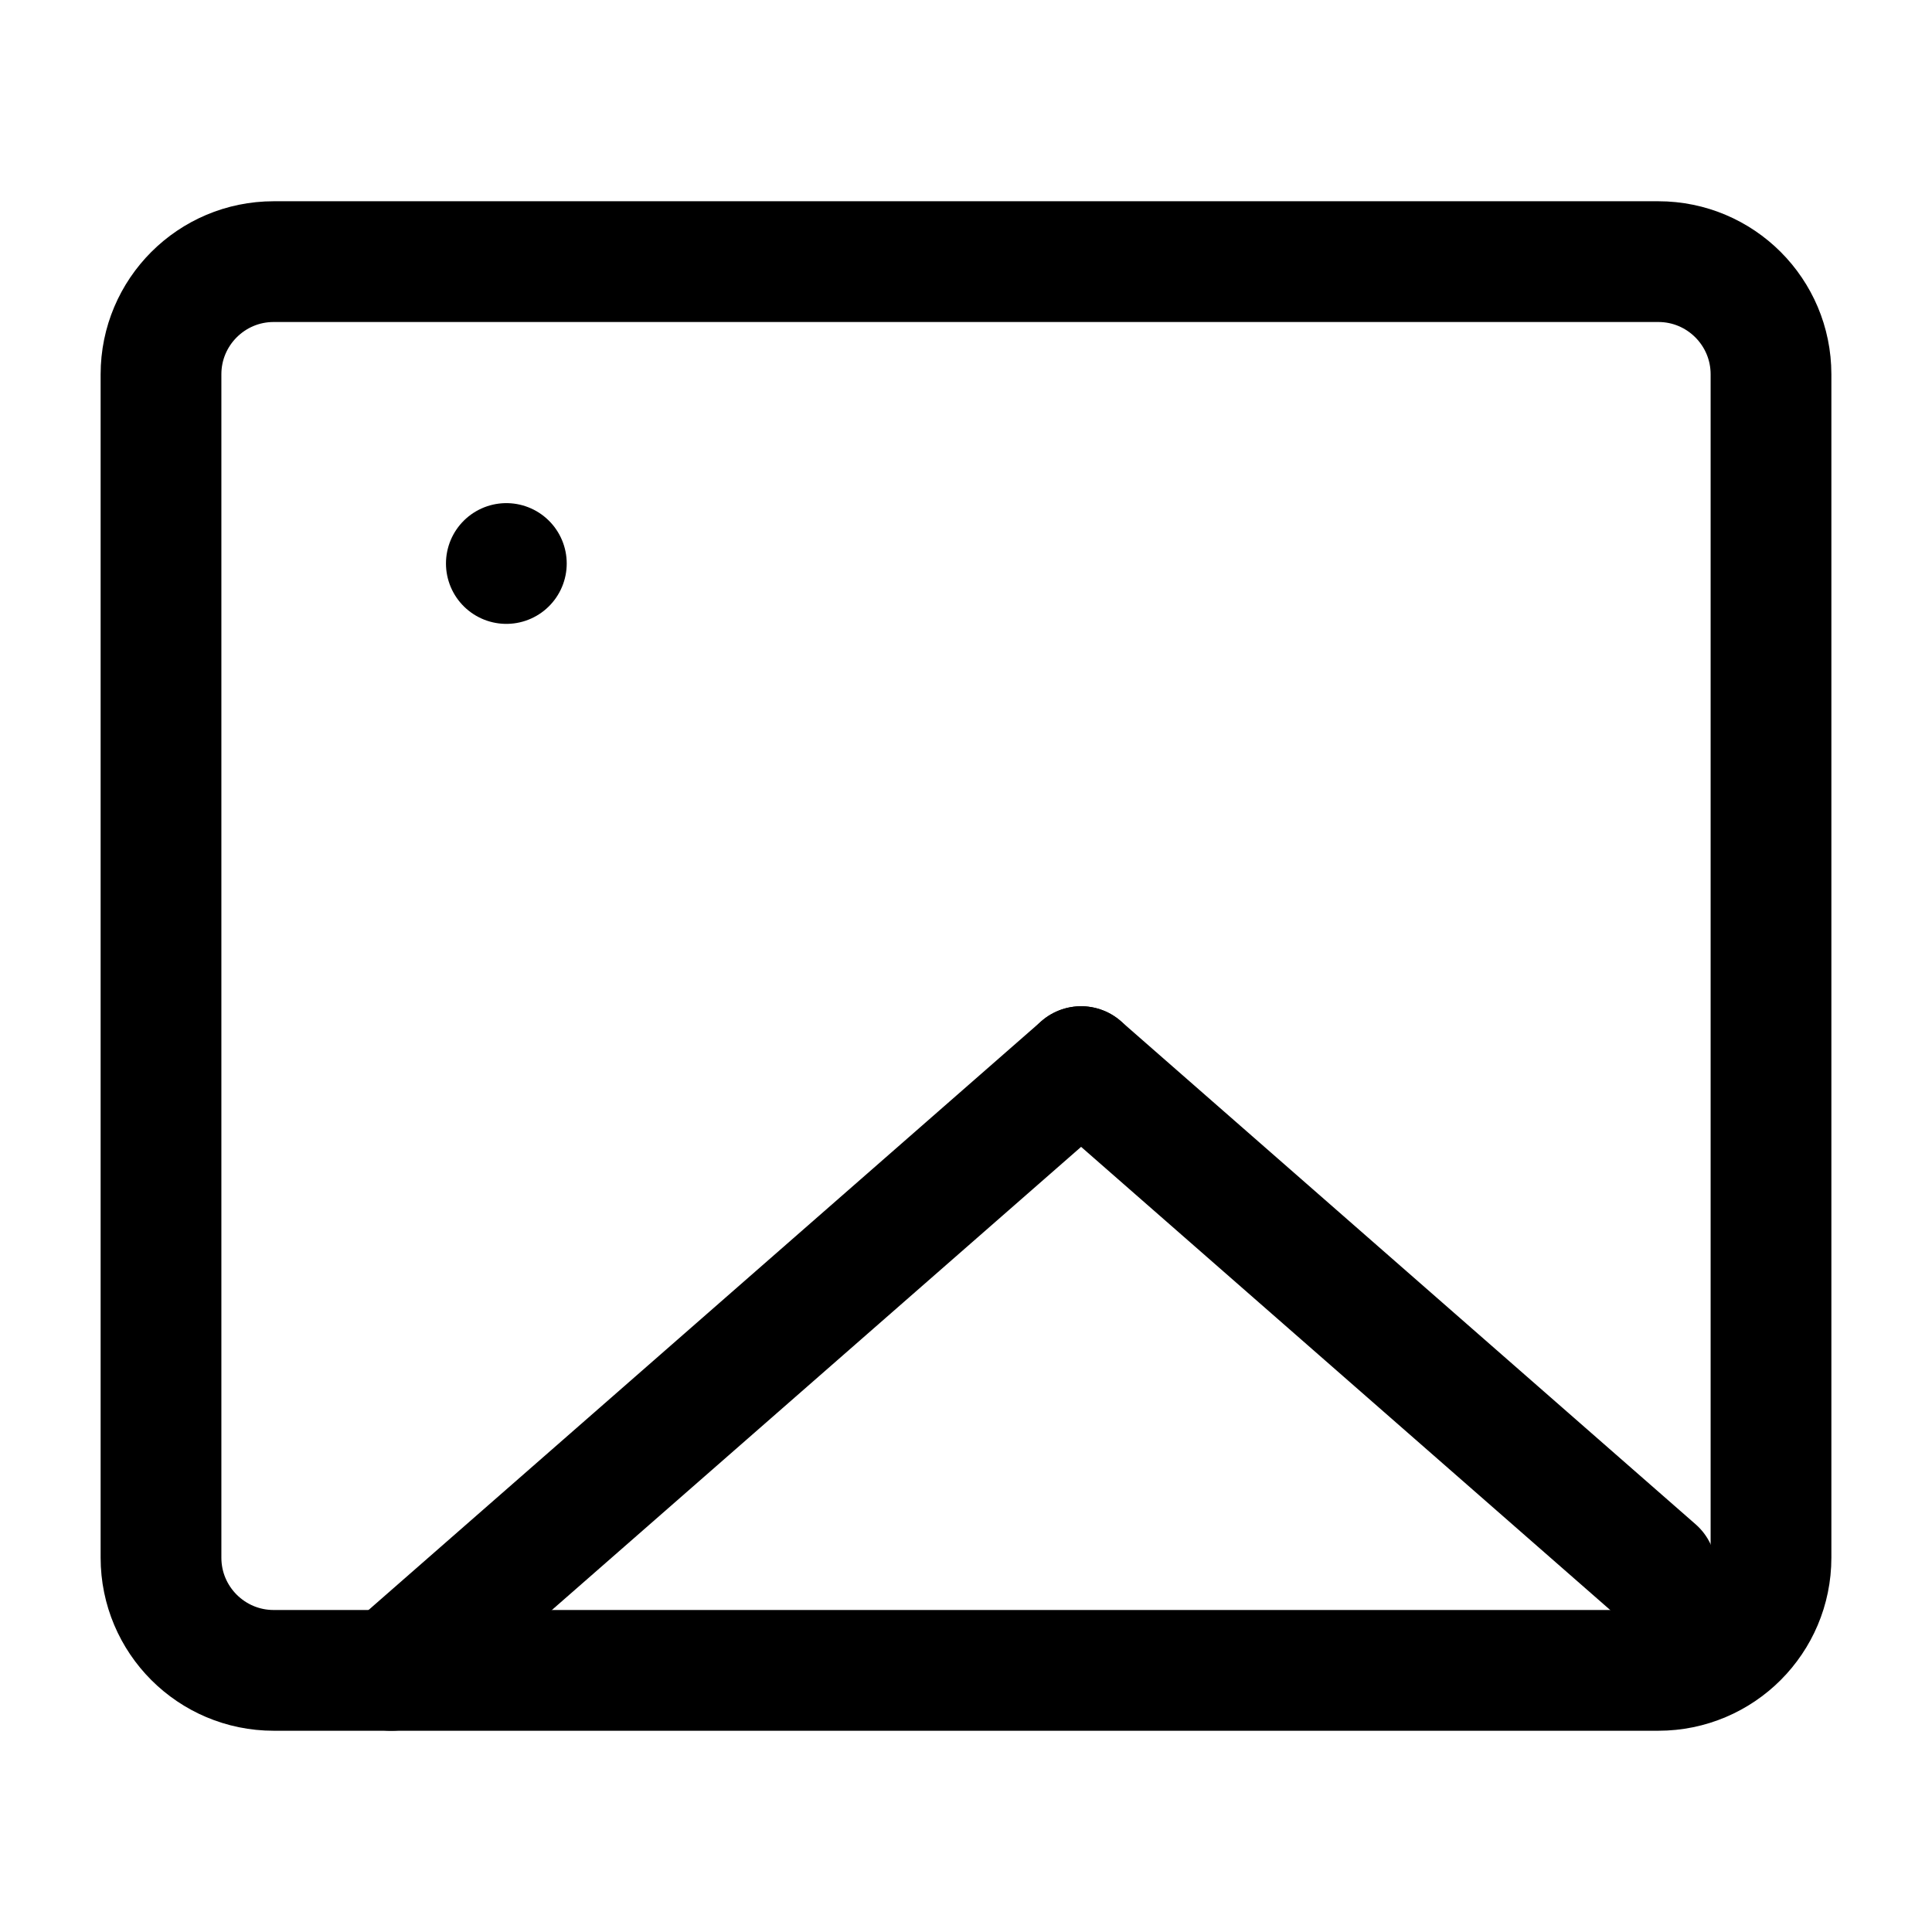
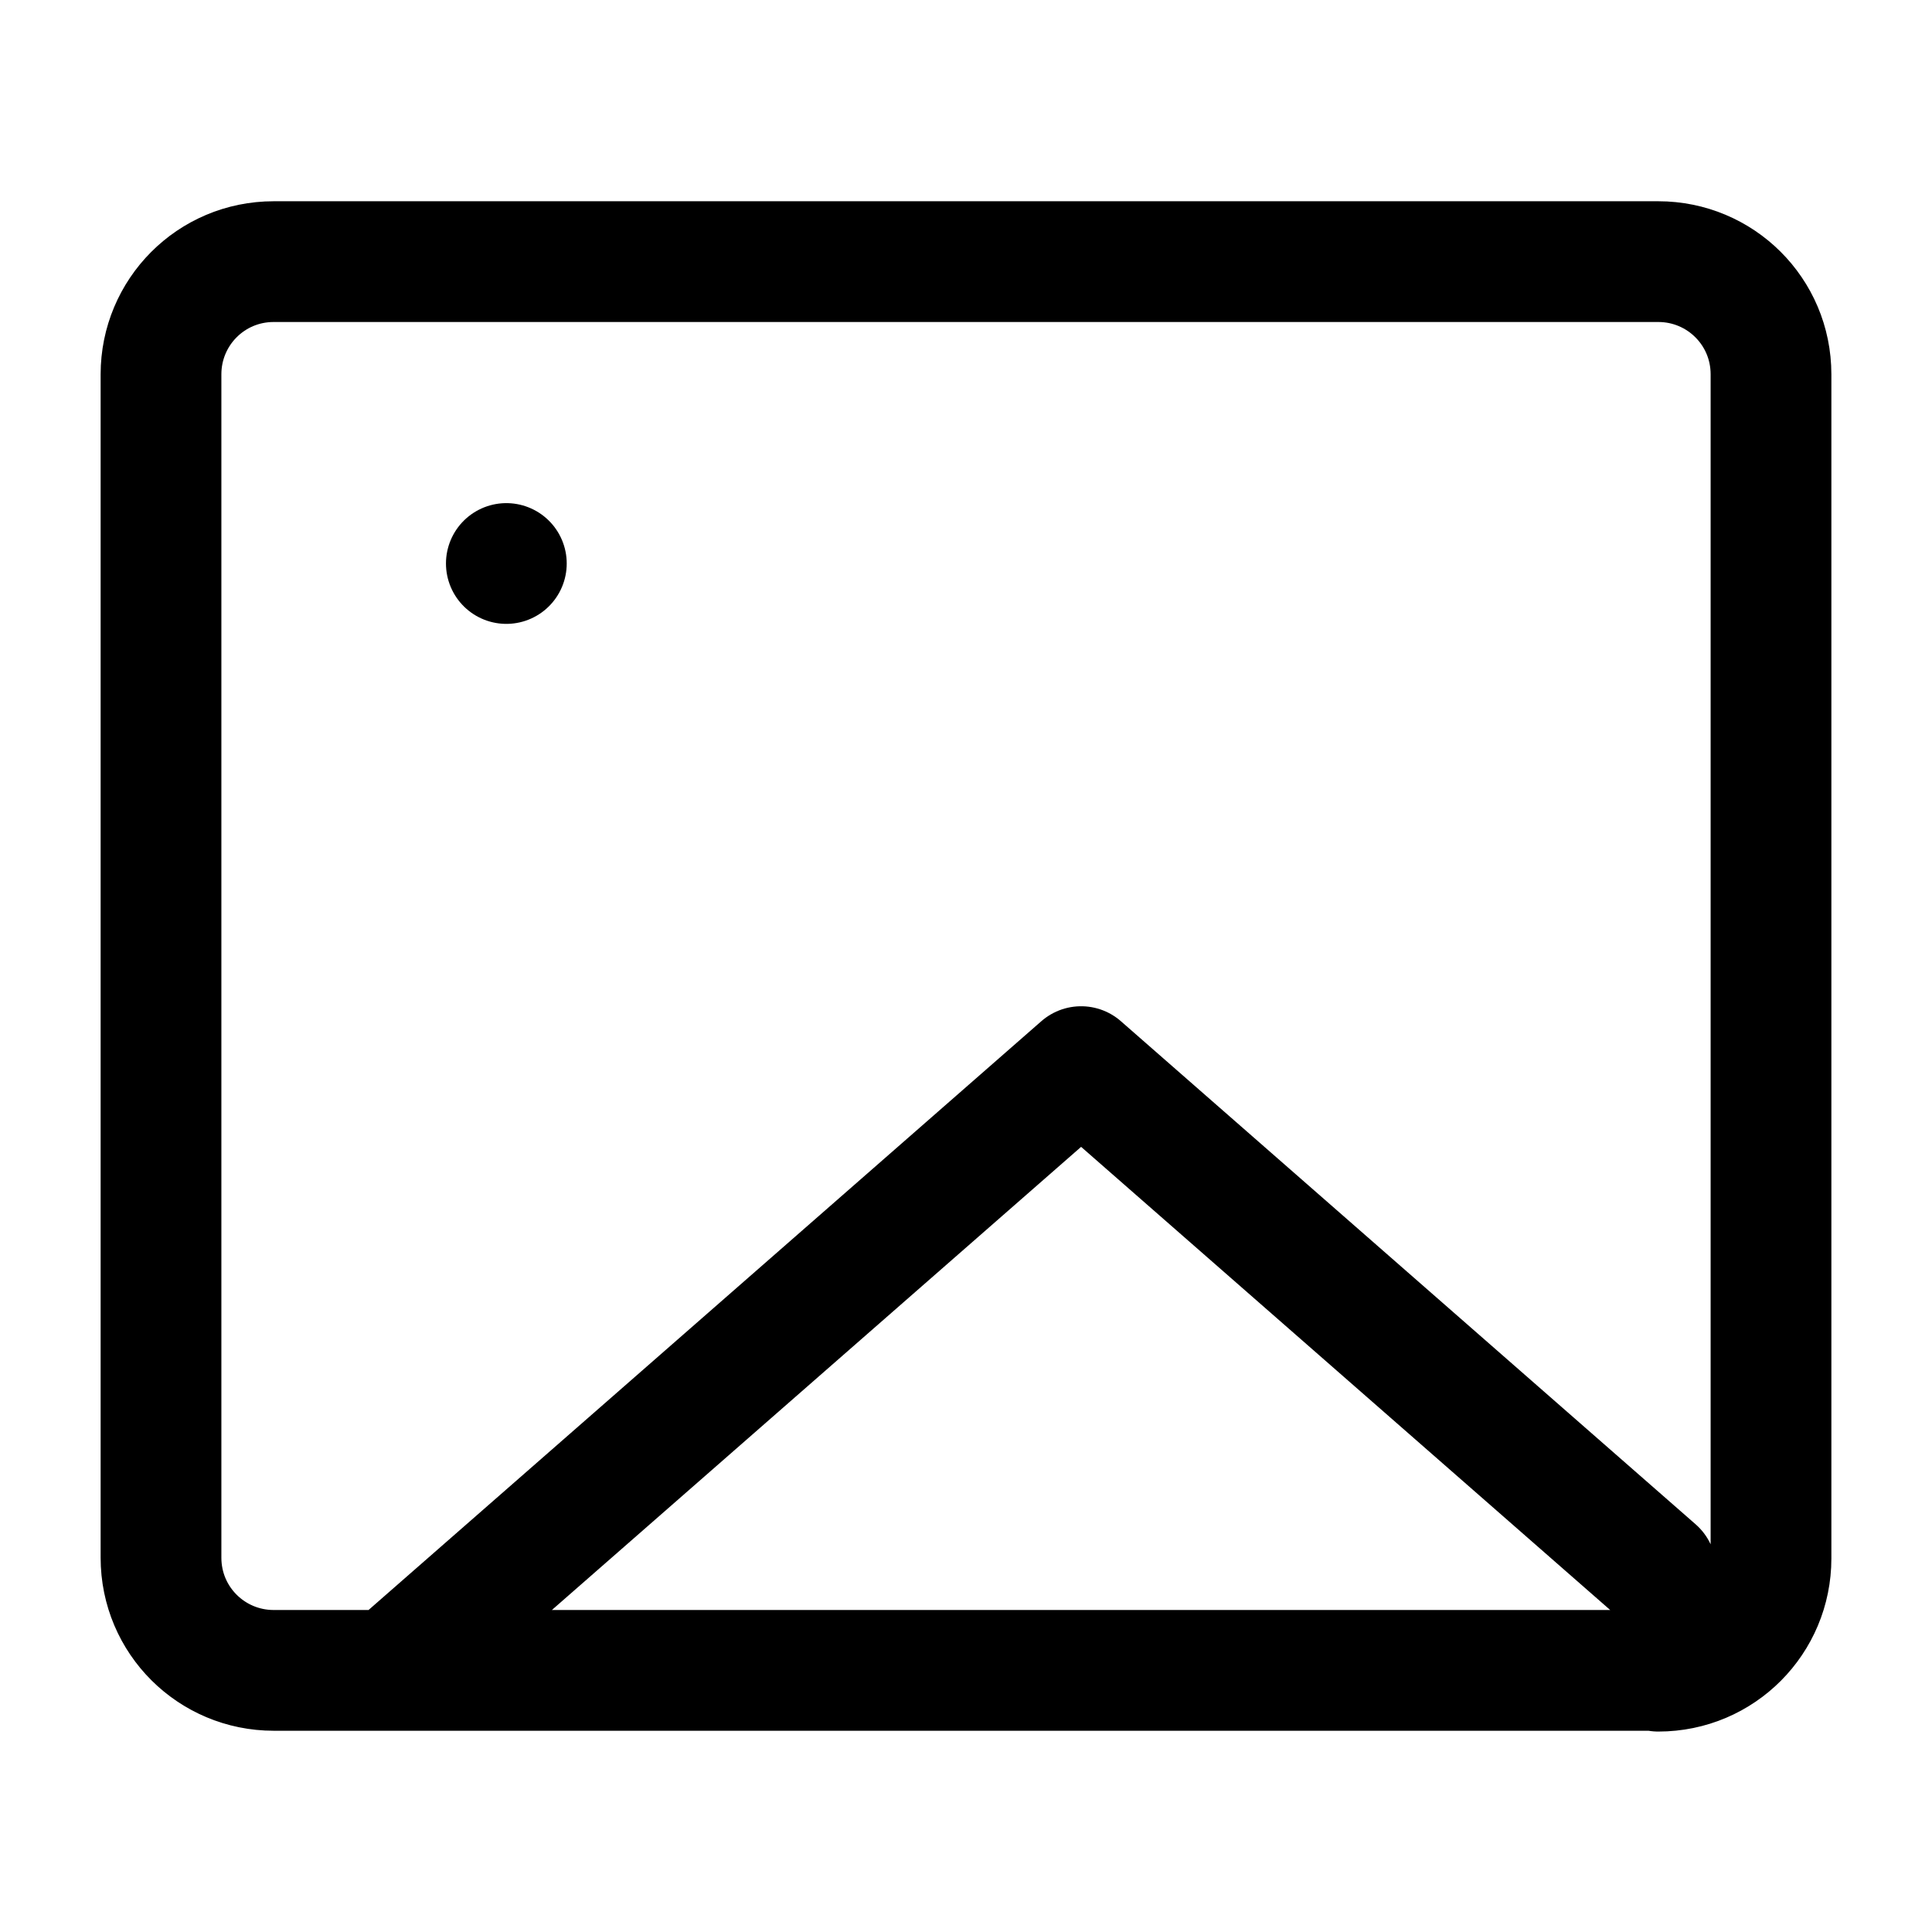
- <svg xmlns="http://www.w3.org/2000/svg" id="Layer_1" data-name="Layer 1" viewBox="0 0 24 24">
+ <svg xmlns="http://www.w3.org/2000/svg" id="a" viewBox="0 0 24 24">
  <defs>
-     <style>.cls-1{fill:none;stroke:#000;stroke-linecap:round;stroke-linejoin:round;stroke-width:1.5px;}</style>
+     <style>.b{fill:none;stroke:#000;stroke-linecap:round;stroke-linejoin:round;stroke-width:1.5px;}</style>
  </defs>
-   <rect class="cls-1" x="2" y="3.25" width="20" height="17.5" rx="1.4" />
-   <line class="cls-1" x1="6.29" y1="7" x2="6.29" y2="7" />
-   <line class="cls-1" x1="4.86" y1="20.75" x2="13.43" y2="13.25" />
-   <line class="cls-1" x1="20.57" y1="19.5" x2="13.43" y2="13.25" />
+   <path class="b" d="M20.6,20.75H3.4c-.77,0-1.4-.62-1.4-1.4V4.65c0-.77,.62-1.4,1.4-1.4H20.6c.77,0,1.4,.62,1.4,1.4v14.71c0,.77-.62,1.4-1.4,1.4ZM6.29,7h0m-1.43,13.75l8.57-7.5m7.14,6.25l-7.14-6.25" />
</svg>
